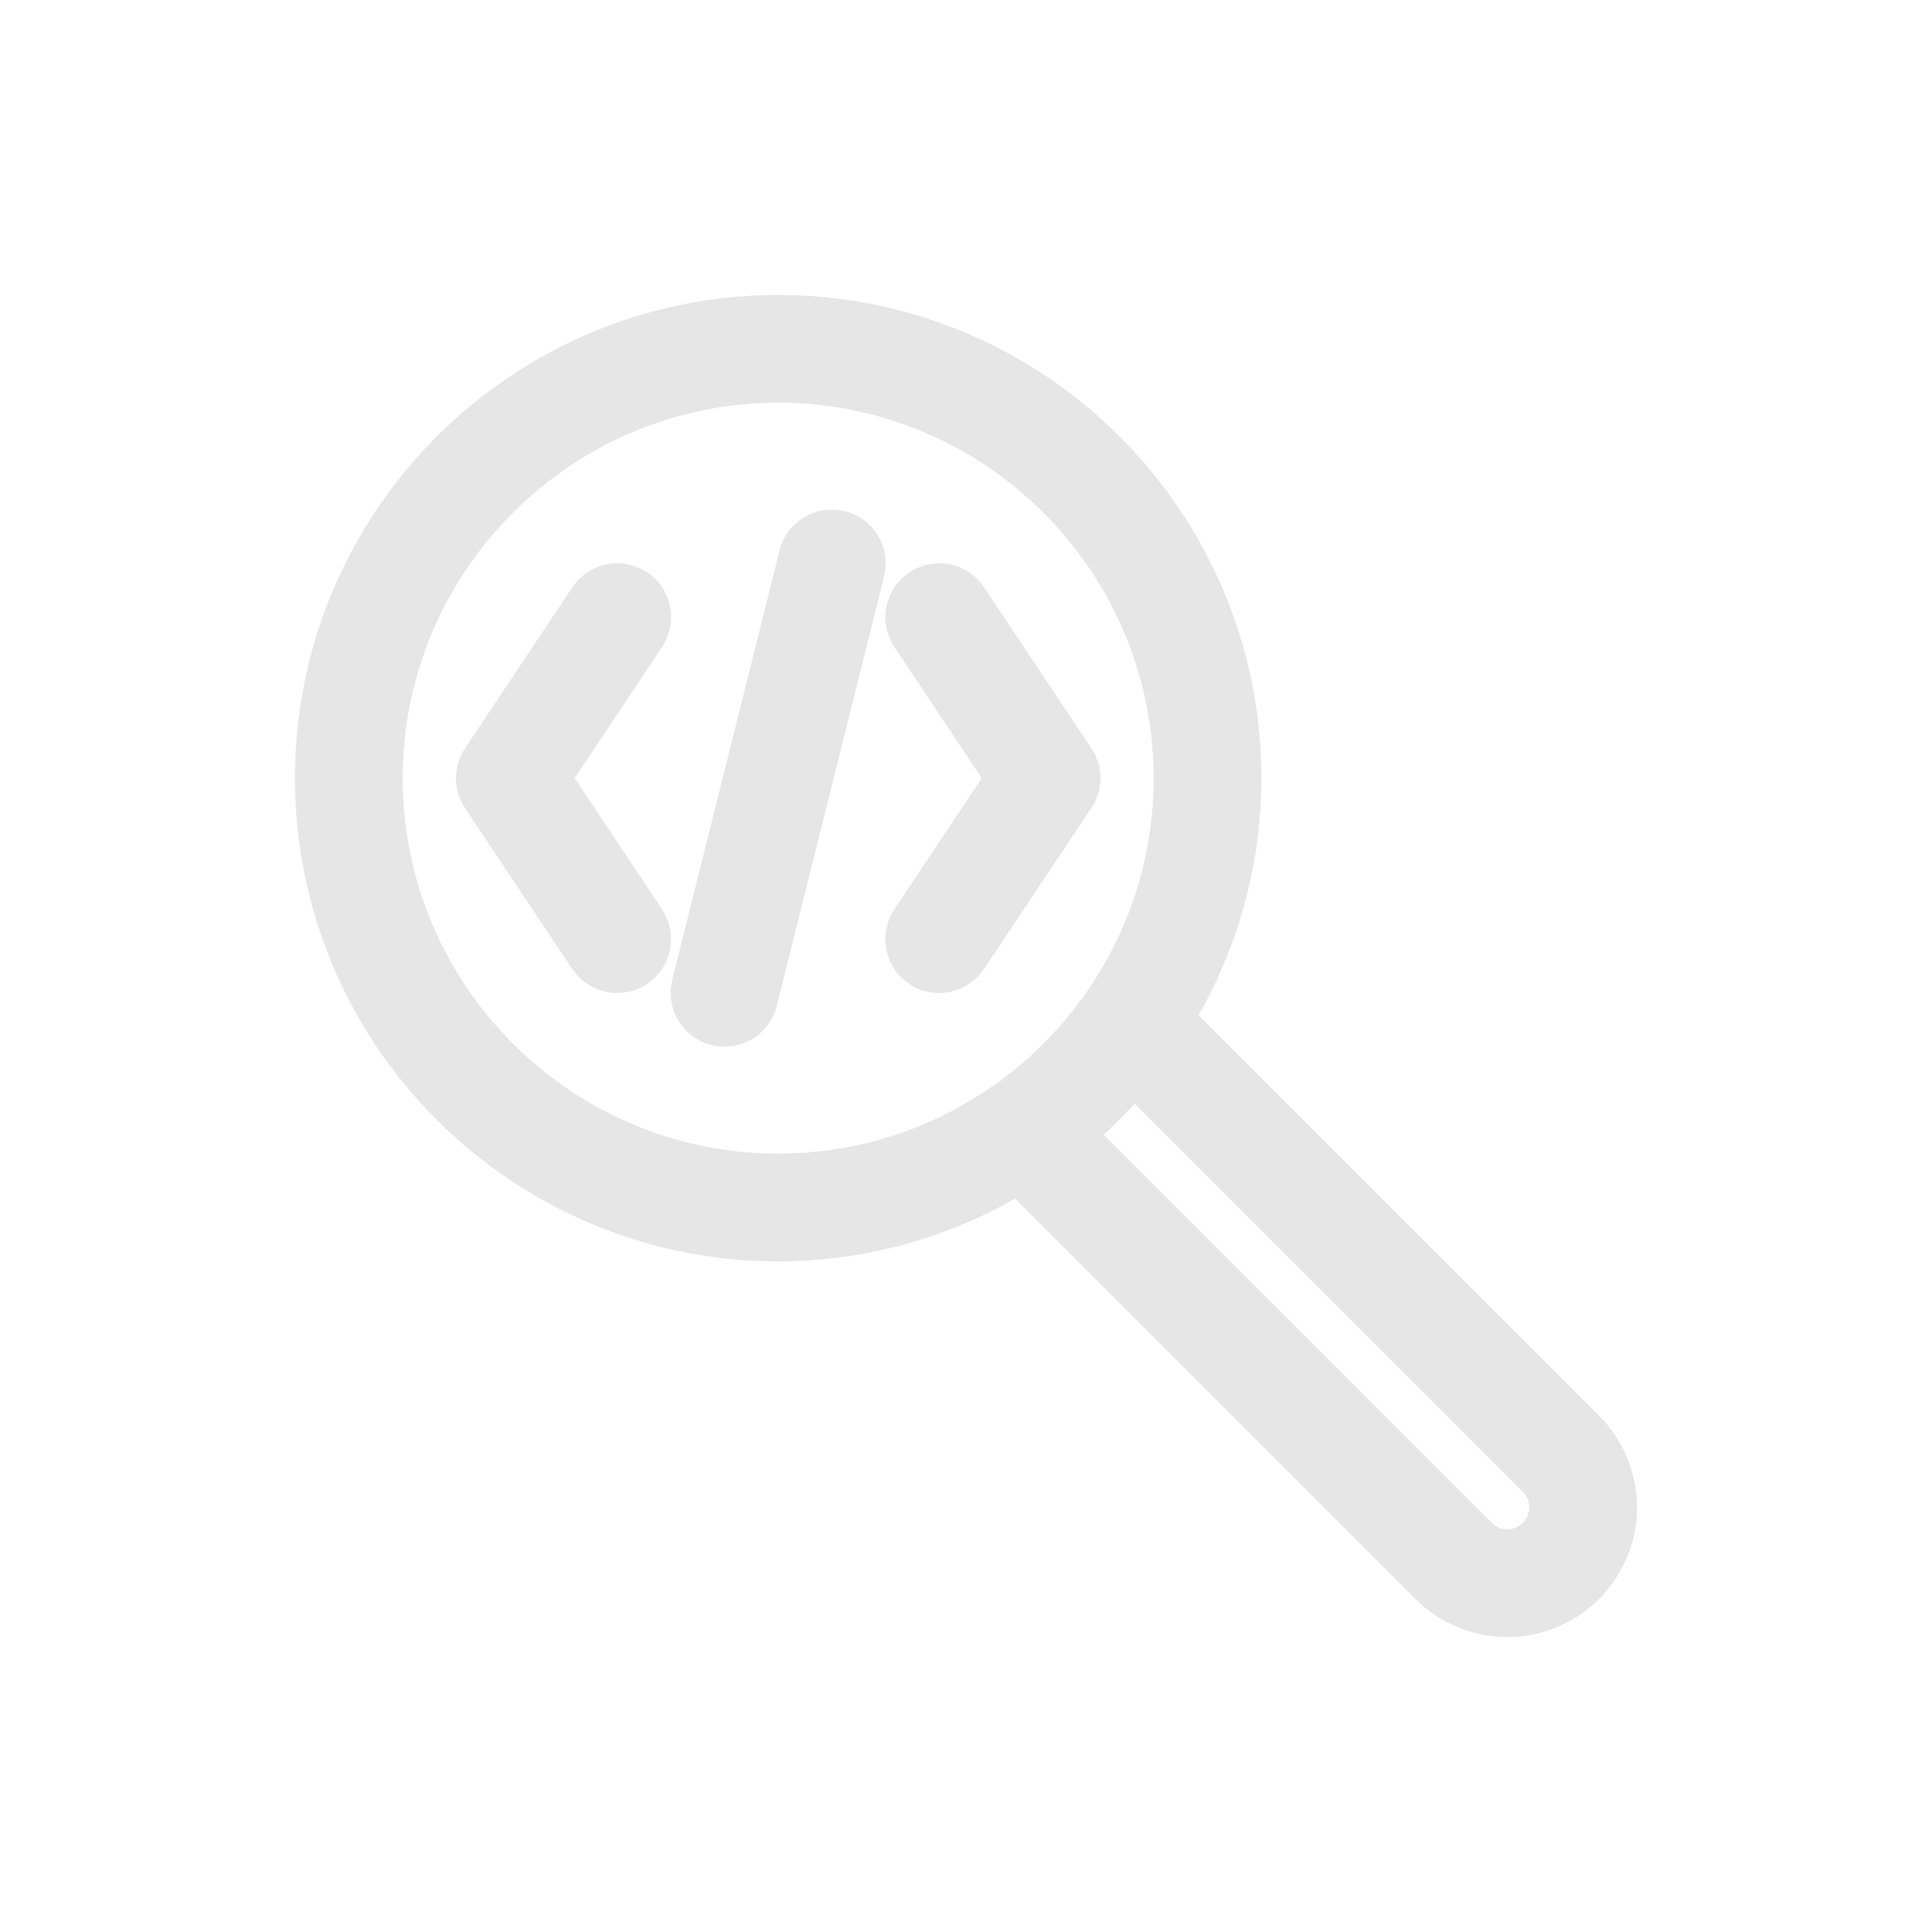
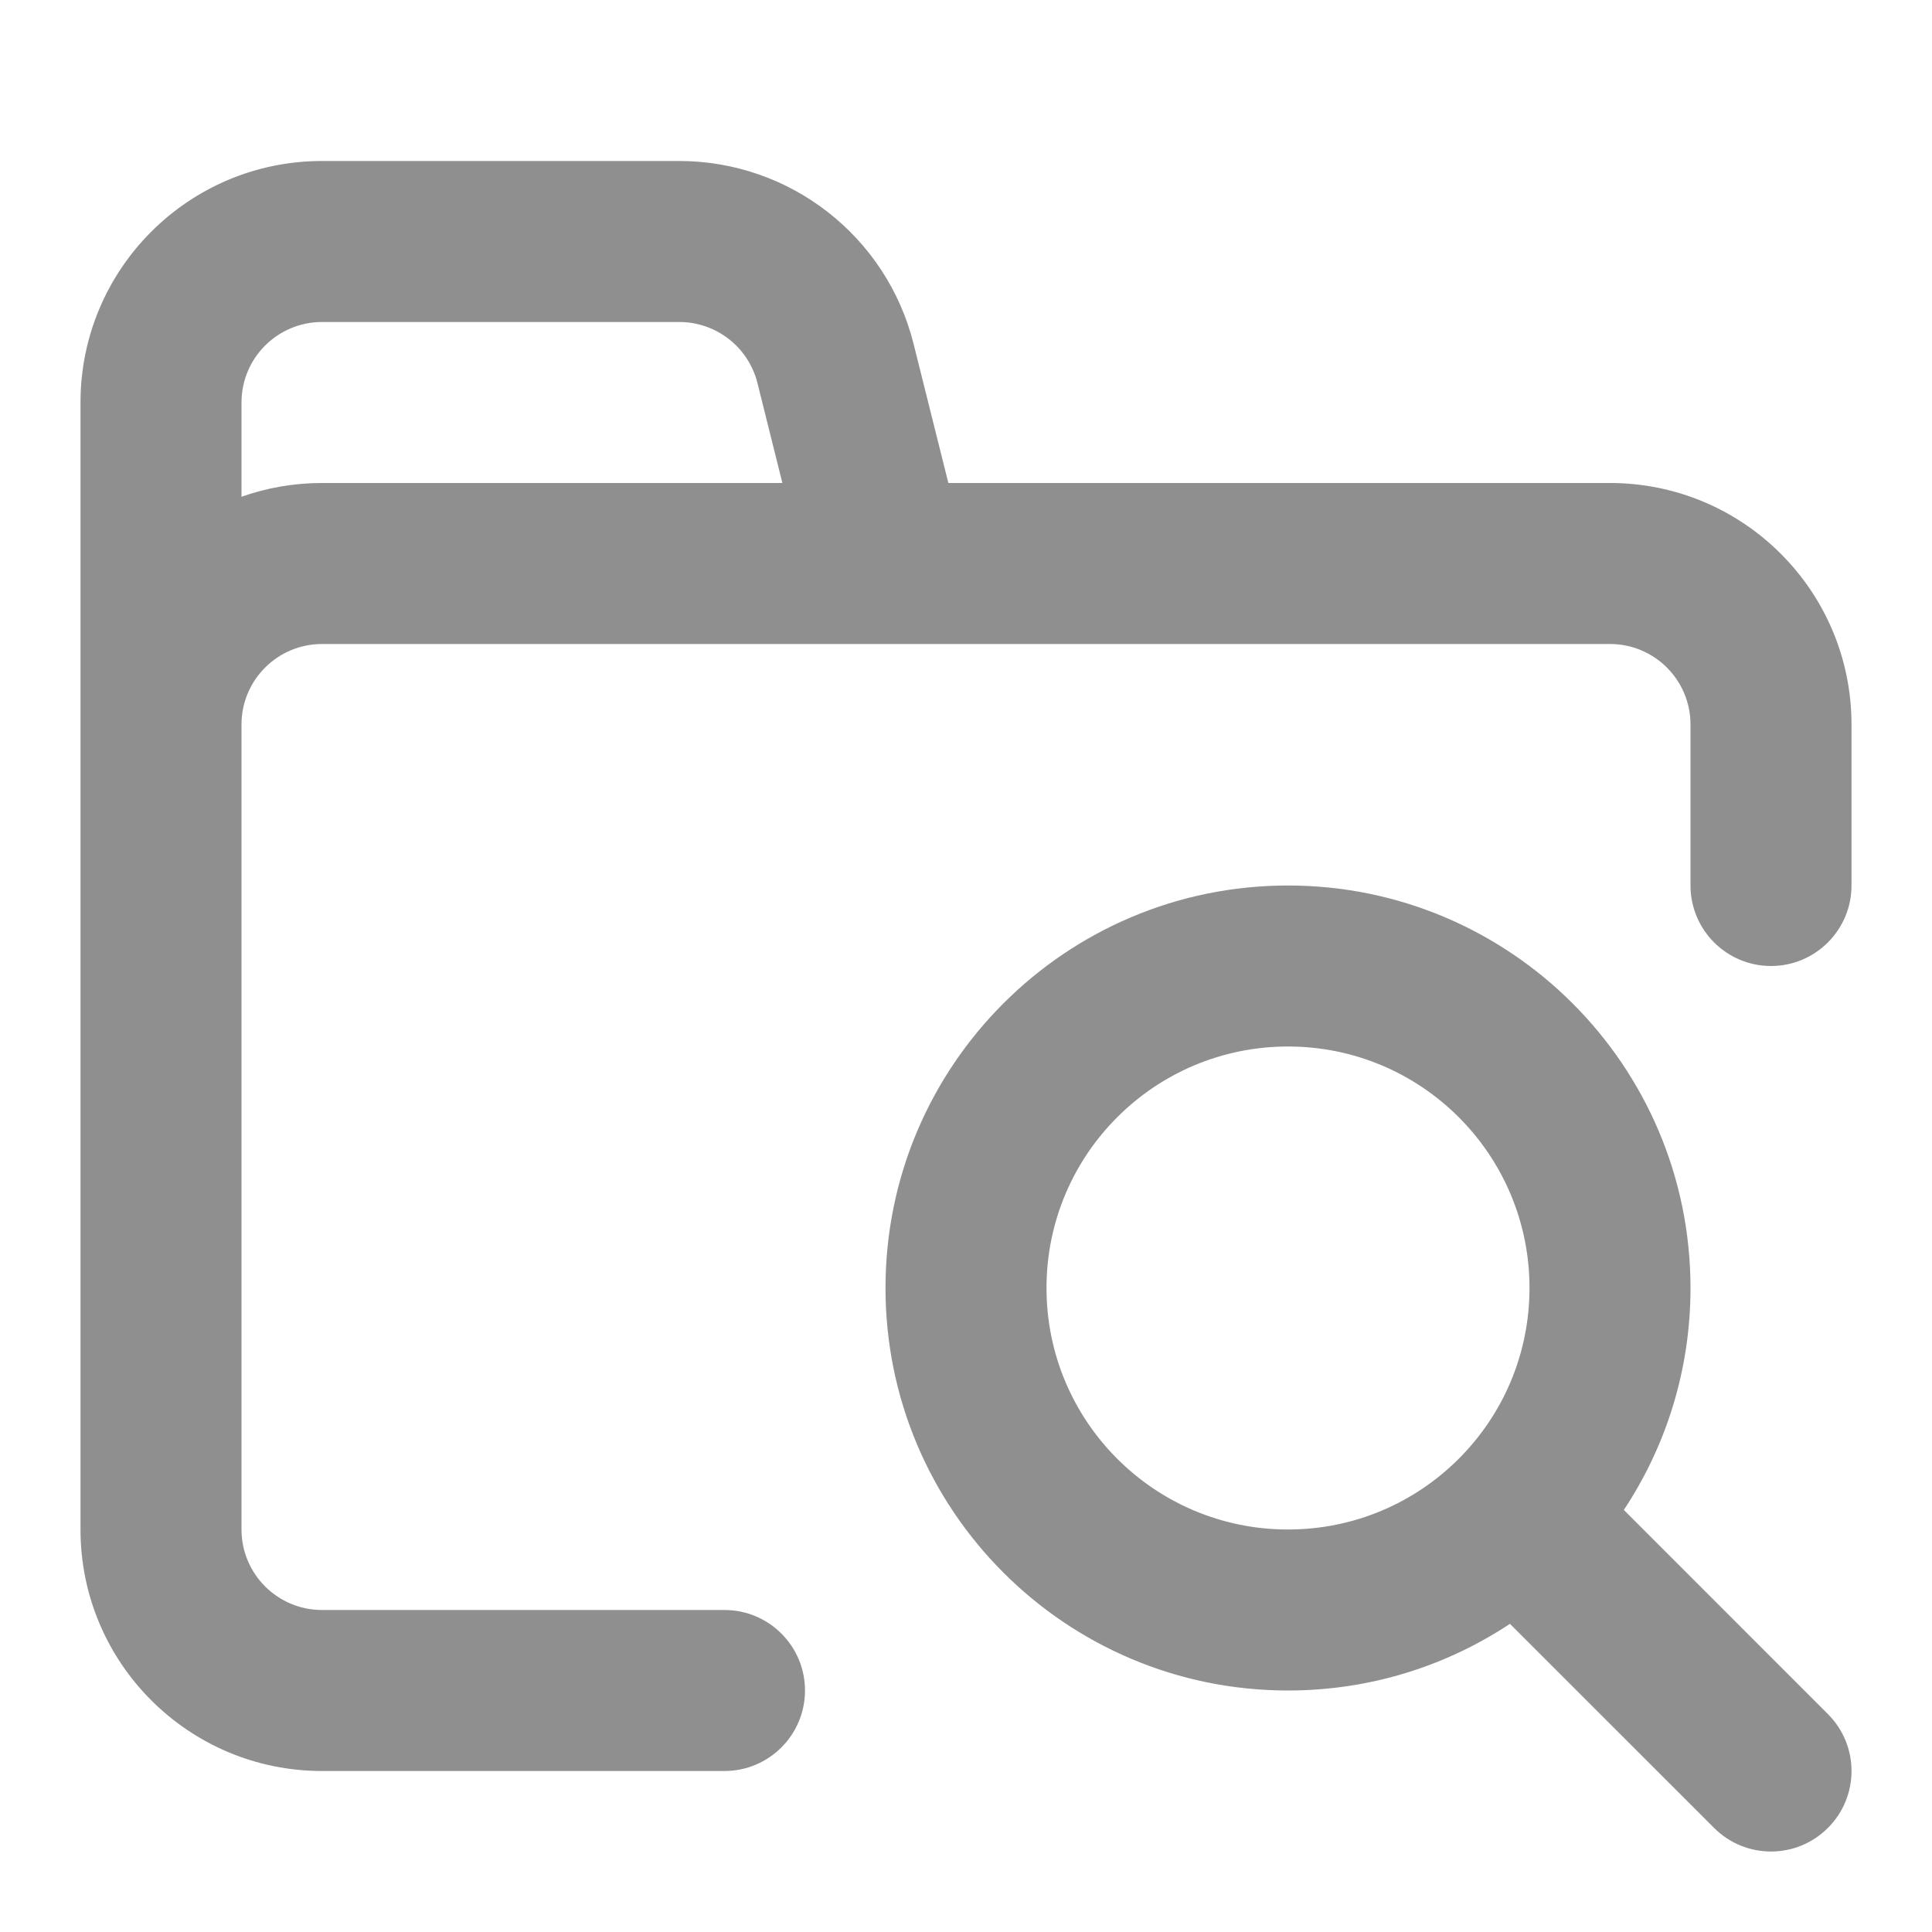
- <svg xmlns="http://www.w3.org/2000/svg" fill="#e6e6e6" height="64px" width="64px" version="1.1" id="Layer_1" viewBox="-128 -128 768.00 768.00" xml:space="preserve" stroke="#e6e6e6" stroke-width="21.504">
+ <svg xmlns="http://www.w3.org/2000/svg" width="64px" height="64px" viewBox="0 0 24 24" fill="none">
  <g id="SVGRepo_bgCarrier" stroke-width="0" />
-   <g id="SVGRepo_tracerCarrier" stroke-linecap="round" stroke-linejoin="round" stroke="#e6e6e6" stroke-width="4.096" />
+   <g id="SVGRepo_tracerCarrier" stroke-linecap="round" stroke-linejoin="round" />
  <g id="SVGRepo_iconCarrier">
-     <g>
-       <g>
-         <path d="M500.011,442.325L334.933,277.248c17.472-27.861,27.733-60.672,27.733-95.915C362.667,81.344,281.344,0,181.333,0 S0,81.344,0,181.333s81.344,181.333,181.333,181.333c35.221,0,68.011-10.261,95.872-27.691l165.077,165.056 c7.616,7.595,18.112,11.968,28.885,11.968C493.717,512,512,493.675,512,471.211C512,460.459,507.605,449.941,500.011,442.325z M181.333,341.333c-88.235,0-160-71.765-160-160s71.787-160,160-160s160,71.765,160,160S269.568,341.333,181.333,341.333z M471.168,490.688c-5.141,0-10.155-2.091-13.781-5.717L294.912,322.496c10.155-8.171,19.392-17.408,27.563-27.563l162.475,162.453 c3.605,3.648,5.717,8.683,5.717,13.803C490.667,481.941,481.899,490.688,471.168,490.688z" />
-       </g>
-     </g>
-     <g>
-       <g>
-         <path d="M87.509,181.312l38.72-58.091c3.264-4.907,1.92-11.52-2.965-14.784c-4.864-3.221-11.499-1.963-14.805,2.965l-42.667,64 c-2.389,3.584-2.389,8.256,0,11.84l42.667,64c2.091,3.093,5.44,4.757,8.875,4.757c2.048,0,4.096-0.576,5.909-1.813 c4.907-3.264,6.229-9.877,2.965-14.784L87.509,181.312z" />
-       </g>
-     </g>
-     <g>
-       <g>
-         <path d="M205.269,85.653c-5.76-1.493-11.52,2.027-12.928,7.765l-42.667,170.667c-1.429,5.717,2.027,11.499,7.765,12.928 c0.853,0.213,1.728,0.32,2.56,0.32c4.8,0,9.152-3.221,10.347-8.085l42.667-170.667C214.443,92.864,211.008,87.083,205.269,85.653z " />
-       </g>
-     </g>
-     <g>
-       <g>
-         <path d="M296.896,175.424l-42.667-64c-3.285-4.928-9.941-6.208-14.784-2.965c-4.907,3.264-6.229,9.877-2.965,14.784l38.699,58.091 l-38.72,58.091c-3.264,4.907-1.92,11.52,2.965,14.784c1.813,1.216,3.861,1.792,5.909,1.792c3.435,0,6.805-1.664,8.875-4.736 l42.667-64C299.285,183.68,299.285,179.008,296.896,175.424z" />
-       </g>
-     </g>
+     <path fill-rule="evenodd" clip-rule="evenodd" d="M1 5C1 3.343 2.343 2 4 2H8.438C9.815 2 11.015 2.937 11.349 4.272L11.781 6H13.5H20C21.657 6 23 7.343 23 9V11C23 11.552 22.552 12 22 12C21.448 12 21 11.552 21 11V9C21 8.448 20.552 8 20 8H13.5H11.781H4C3.448 8 3 8.448 3 9V10V19C3 19.552 3.448 20 4 20H9C9.552 20 10 20.448 10 21C10 21.552 9.552 22 9 22H4C2.343 22 1 20.657 1 19V10V9V5ZM3 6.171C3.313 6.06 3.649 6 4 6H9.719L9.409 4.757C9.297 4.312 8.897 4 8.438 4H4C3.448 4 3 4.448 3 5V6.171ZM20.172 18.757C20.695 17.967 21 17.019 21 16C21 13.239 18.761 11 16 11C13.239 11 11 13.239 11 16C11 18.761 13.239 21 16 21C17.019 21 17.967 20.695 18.757 20.172L21.293 22.707C21.683 23.098 22.317 23.098 22.707 22.707C23.098 22.317 23.098 21.683 22.707 21.293L20.172 18.757ZM13 16C13 14.343 14.343 13 16 13C17.657 13 19 14.343 19 16C19 17.657 17.657 19 16 19C14.343 19 13 17.657 13 16Z" fill="#8f8f8f" />
  </g>
</svg>
